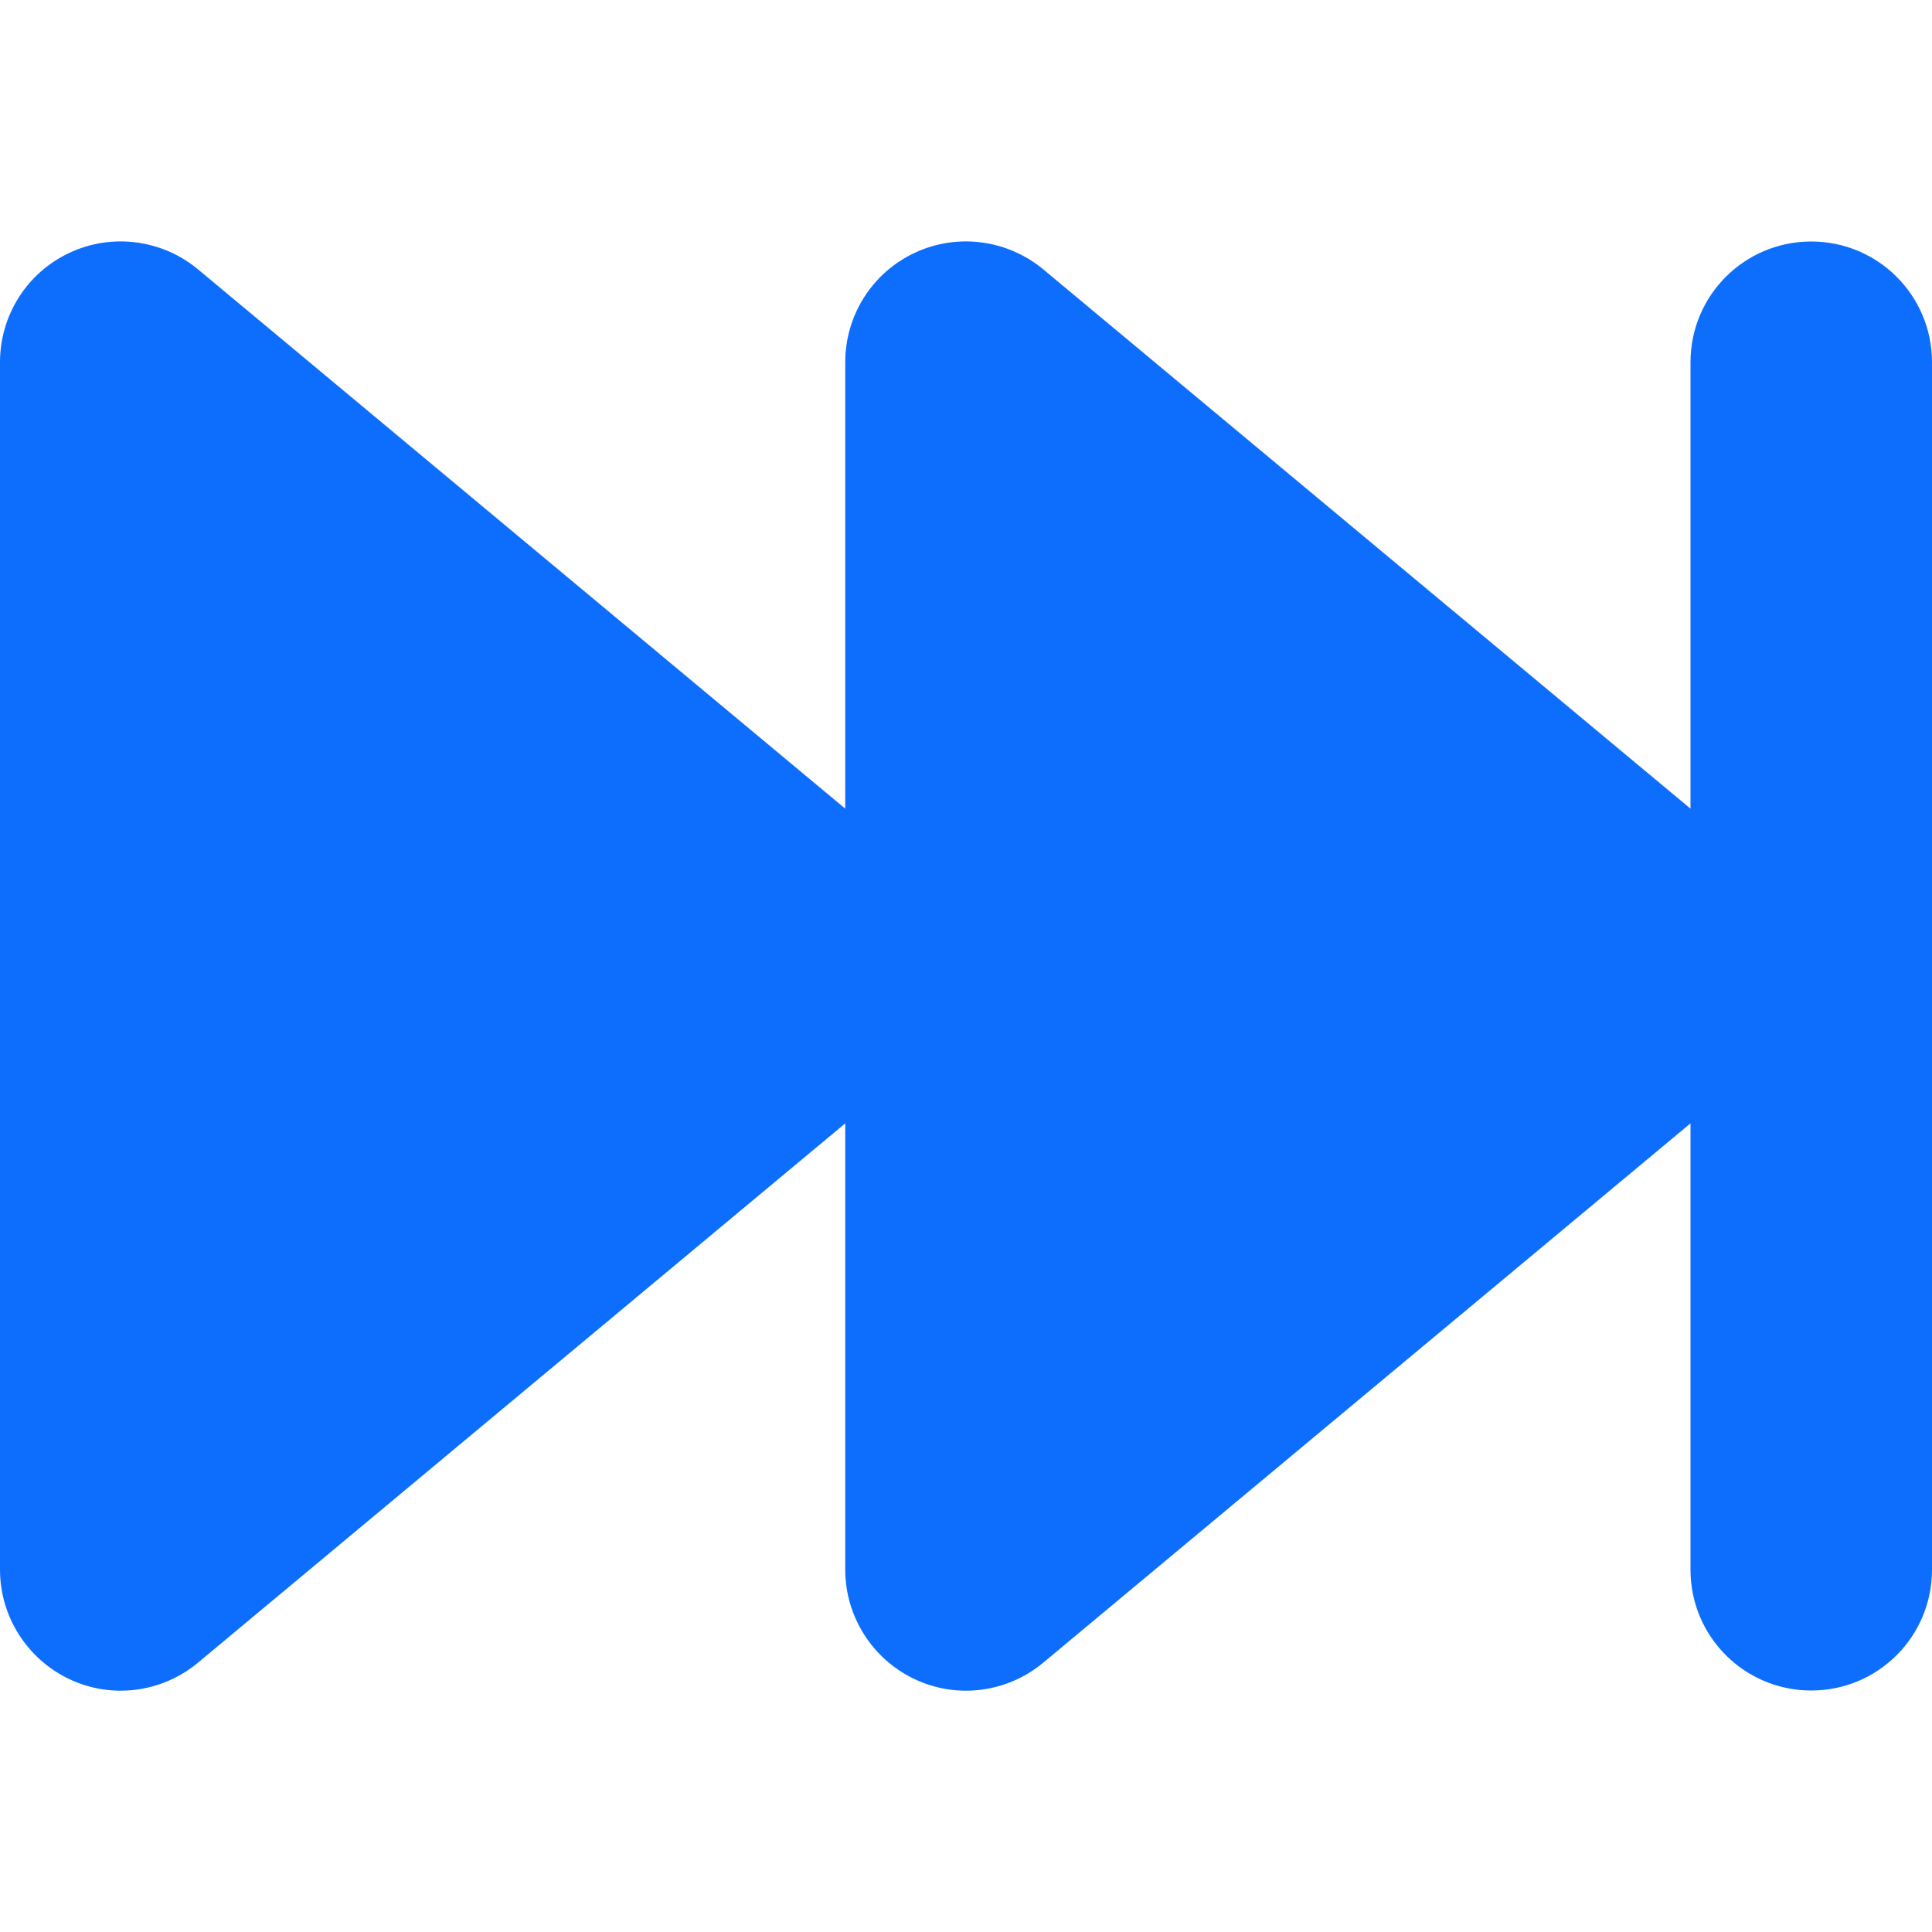
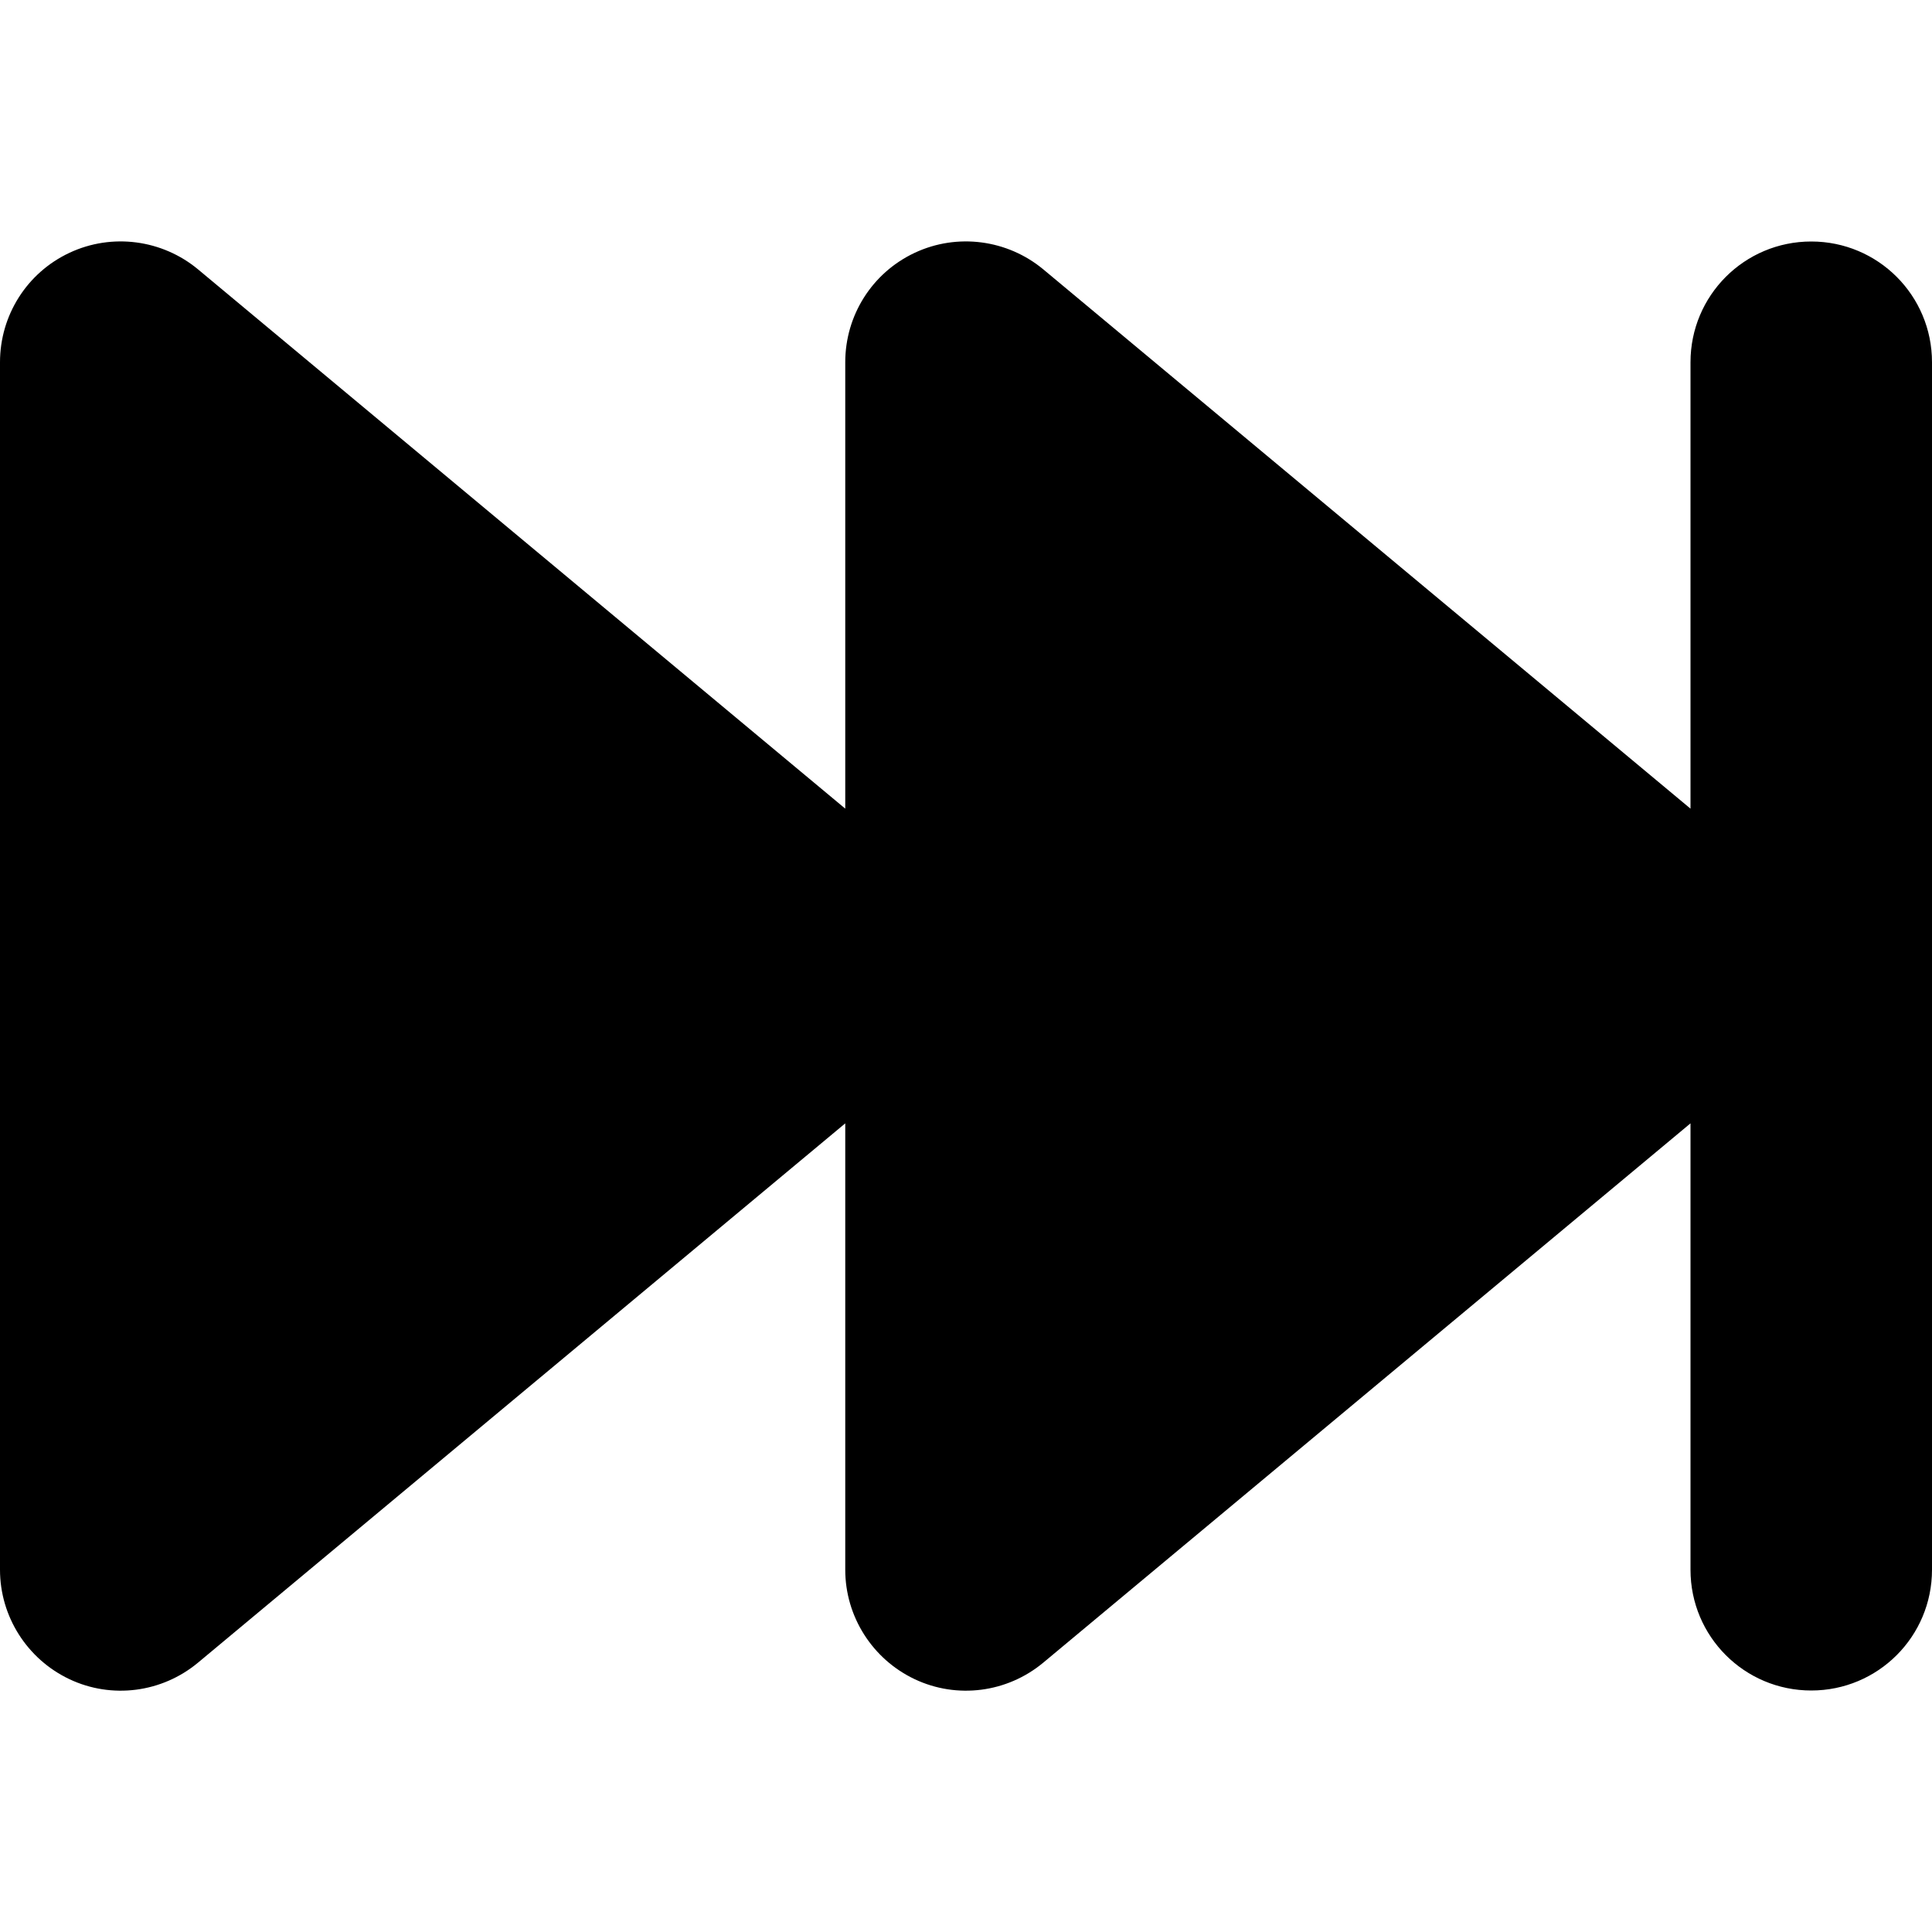
<svg xmlns="http://www.w3.org/2000/svg" viewBox="0 0 512 512">
-   <path fill="#0d6efd" d="M18.4 445c11.2 5.3 24.5 3.6 34.1-4.4L224 297.7 224 416c0 12.4 7.2 23.7 18.4 29s24.5 3.6 34.1-4.4L448 297.7 448 416c0 17.7 14.3 32 32 32s32-14.3 32-32l0-320c0-17.7-14.3-32-32-32s-32 14.3-32 32l0 118.3L276.5 71.4c-9.5-7.9-22.8-9.7-34.1-4.4S224 83.6 224 96l0 118.3L52.5 71.4c-9.5-7.9-22.8-9.7-34.1-4.4S0 83.6 0 96L0 416c0 12.4 7.2 23.7 18.4 29z" />
+   <path fill="black" d="M18.4 445c11.2 5.3 24.5 3.6 34.1-4.4L224 297.7 224 416c0 12.4 7.2 23.7 18.4 29s24.5 3.6 34.1-4.4L448 297.7 448 416c0 17.7 14.3 32 32 32s32-14.3 32-32l0-320c0-17.7-14.3-32-32-32s-32 14.3-32 32l0 118.3L276.5 71.4c-9.5-7.9-22.8-9.7-34.1-4.4S224 83.6 224 96l0 118.3L52.5 71.4c-9.5-7.9-22.8-9.7-34.1-4.4S0 83.6 0 96L0 416c0 12.4 7.2 23.7 18.4 29z" />
</svg>
